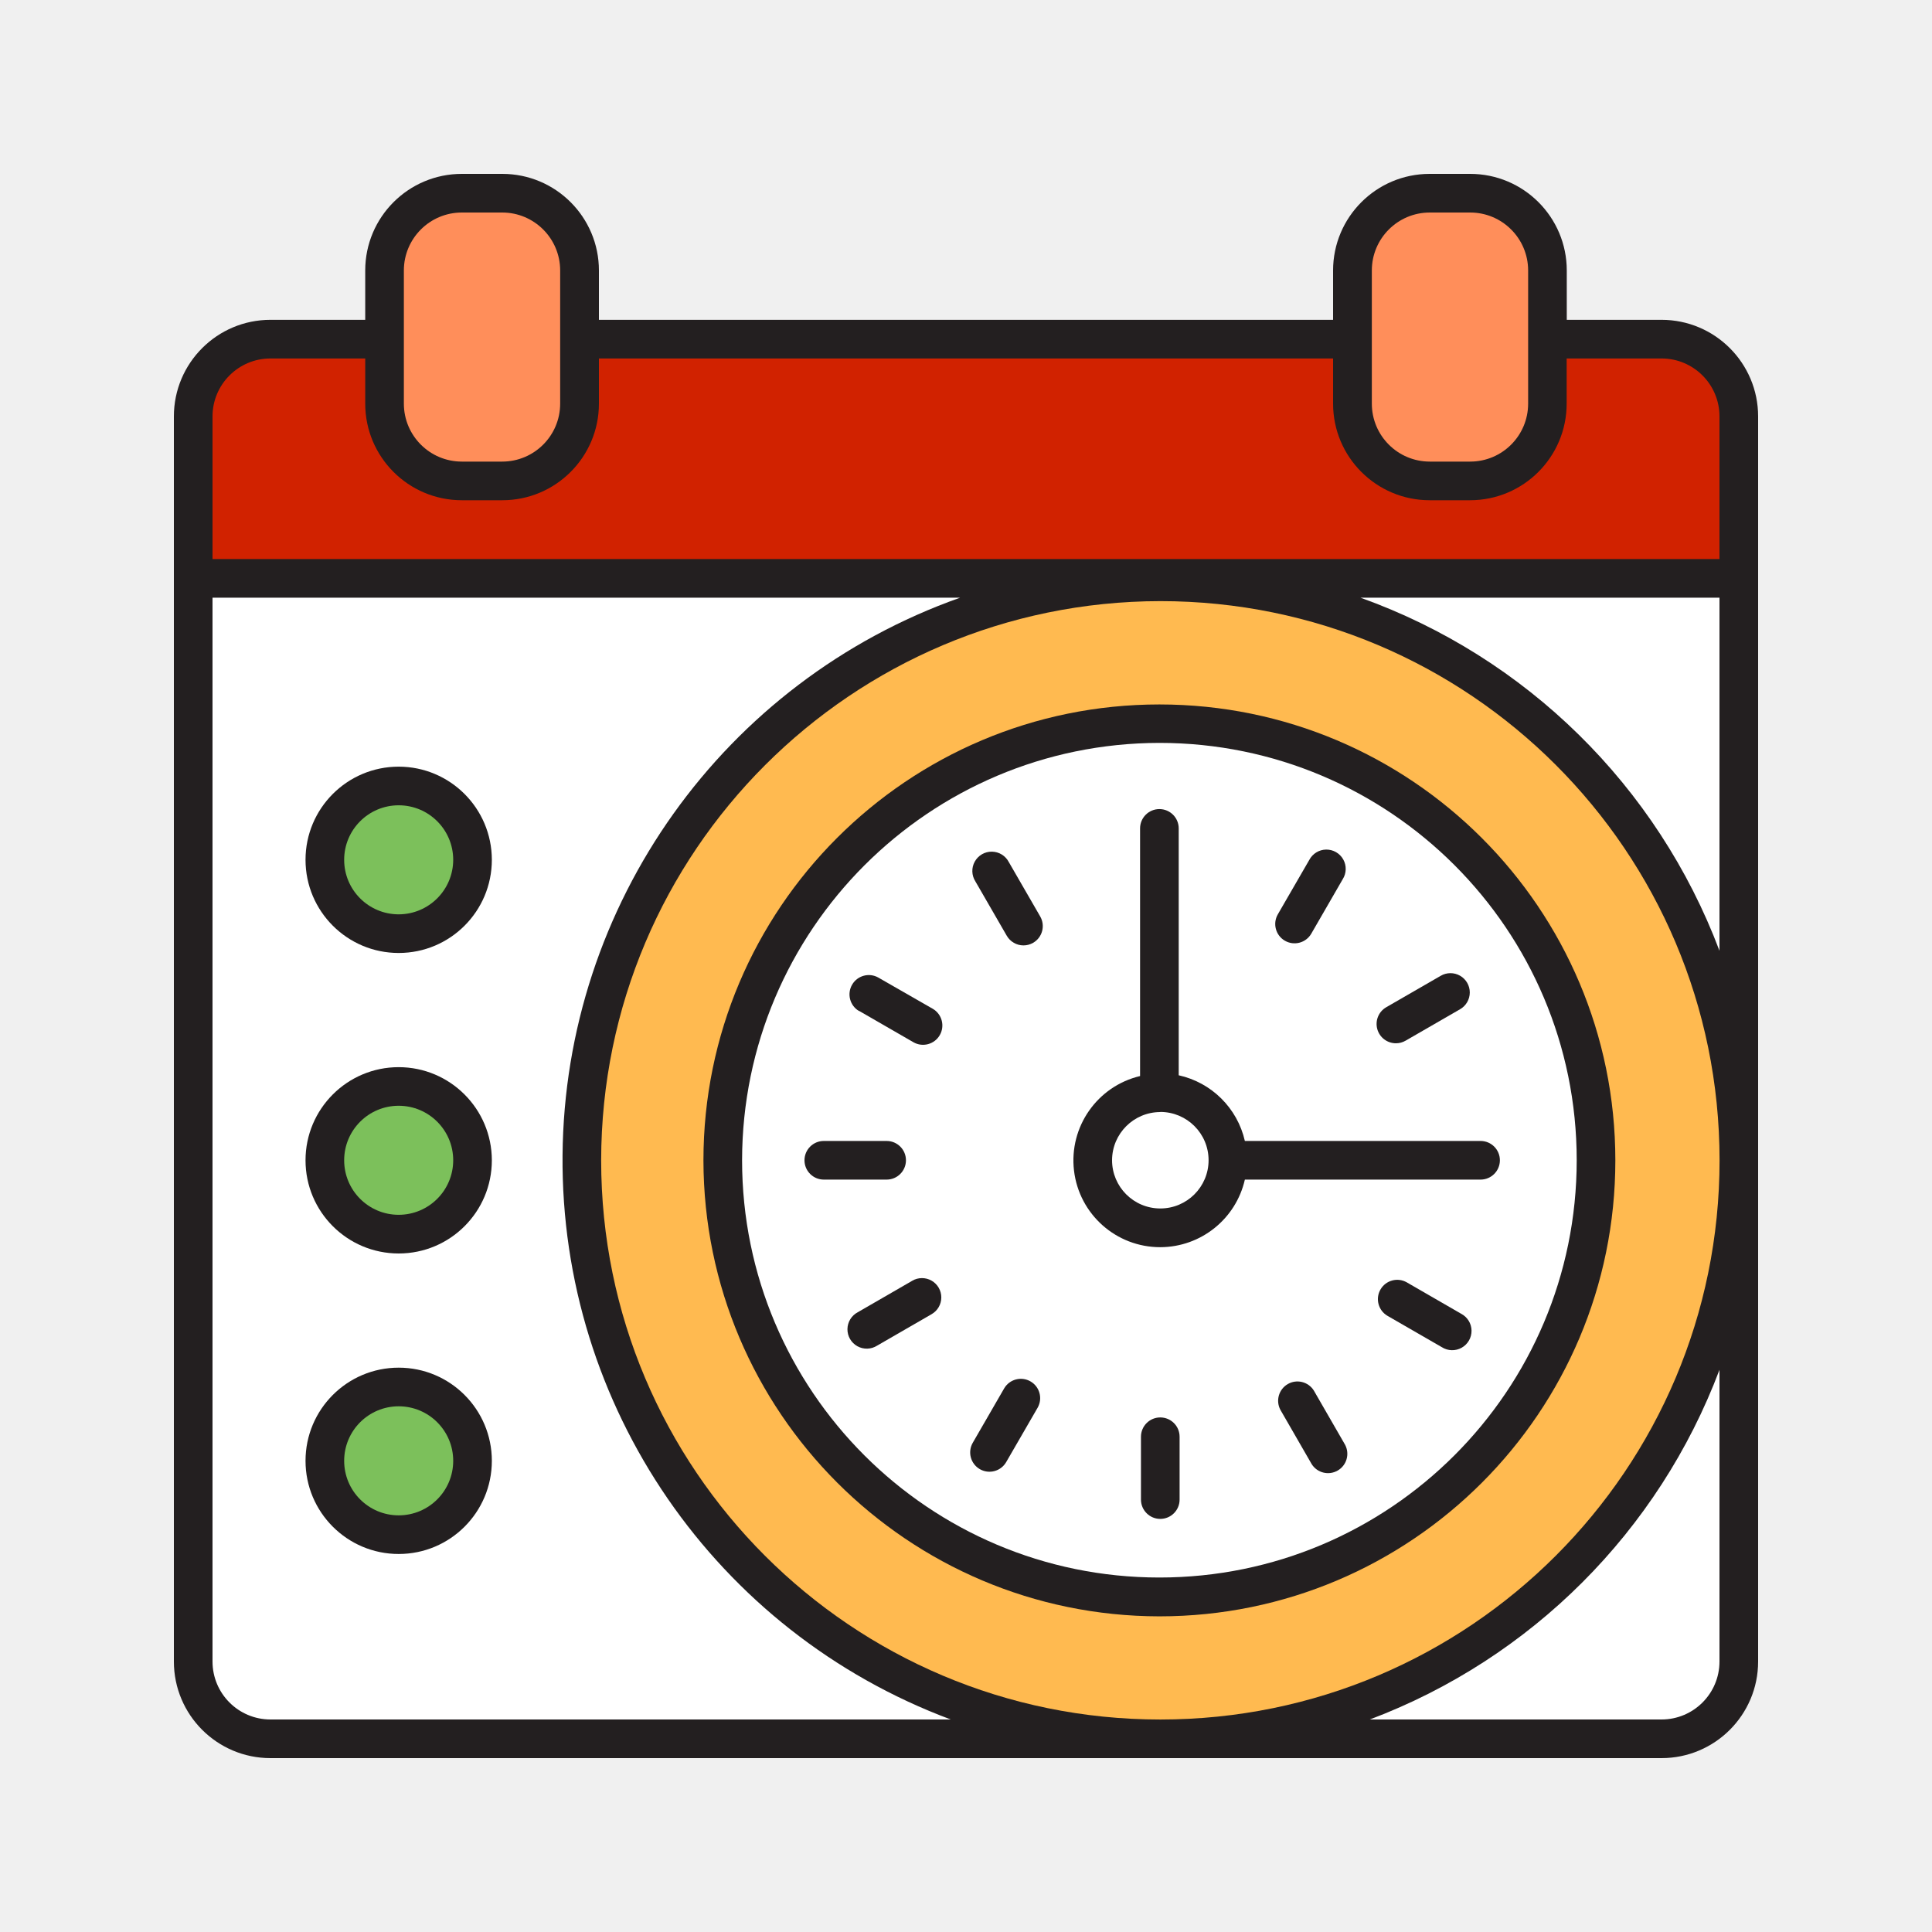
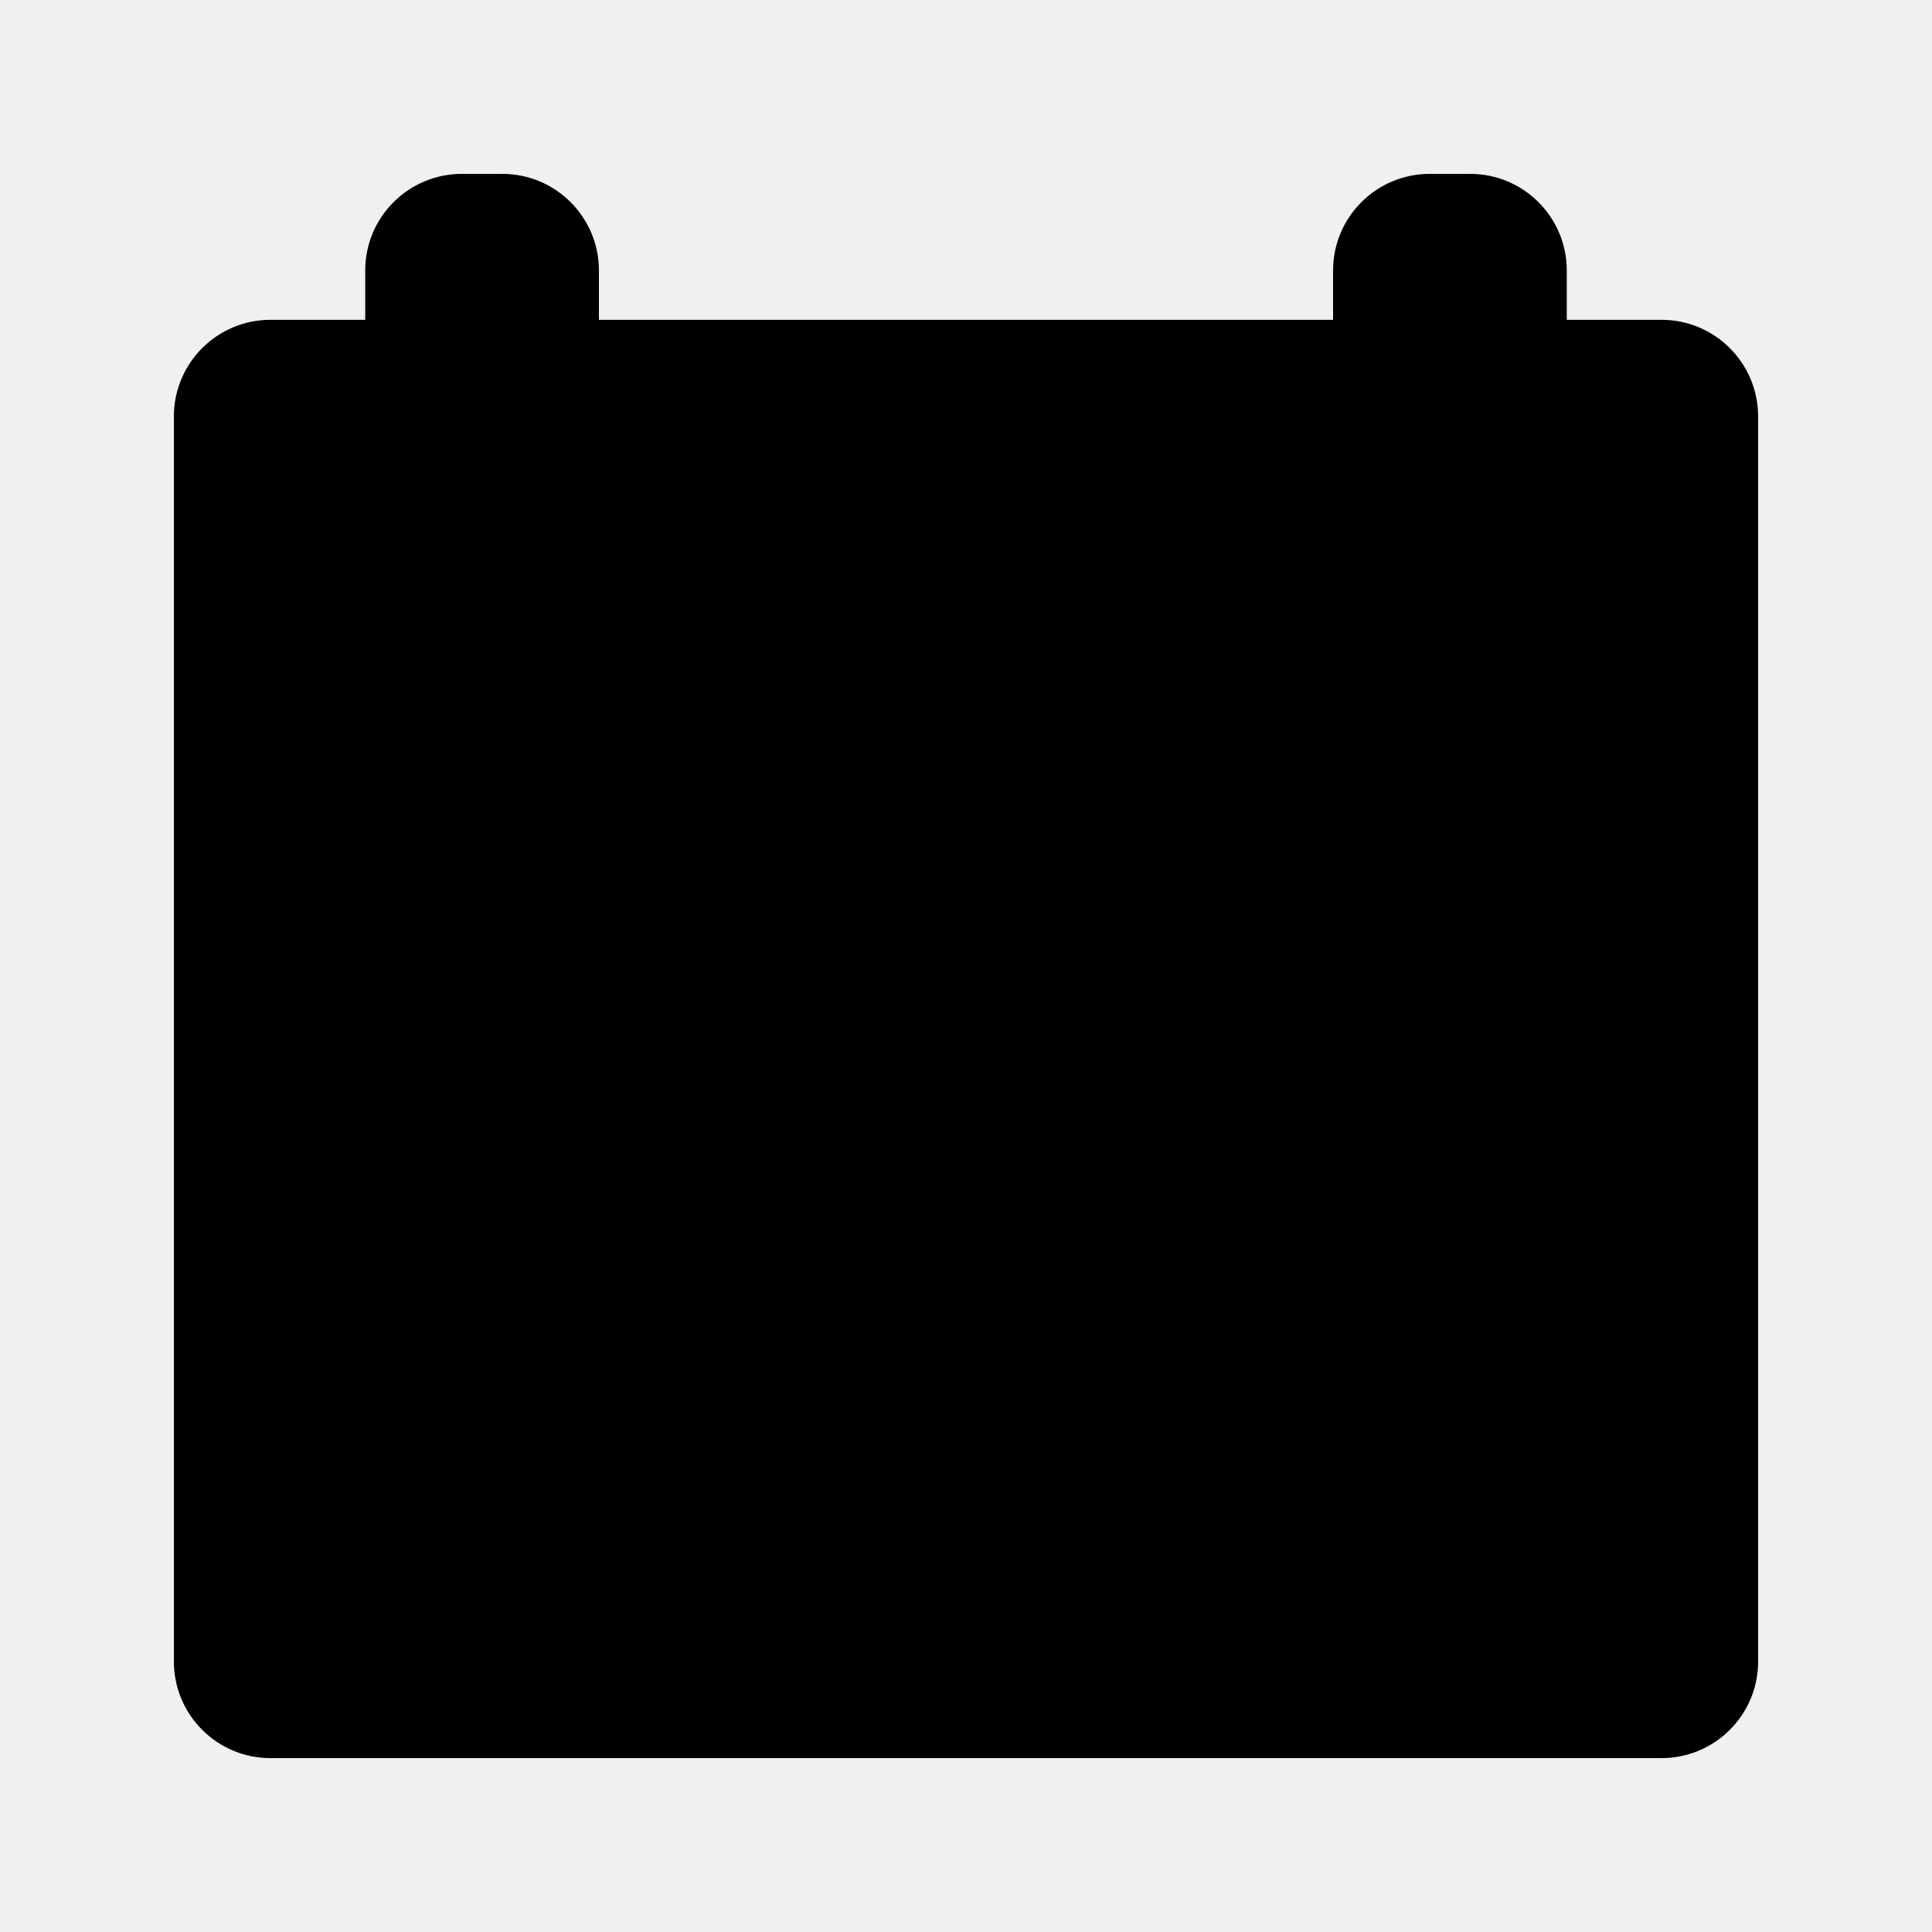
<svg xmlns="http://www.w3.org/2000/svg" width="800px" height="800px" viewBox="0 0 50 50" data-name="Layer 1" id="Layer_1">
  <defs>
    <style>.cls-1{fill:#231f20;}.cls-2{fill:#ffba50;}.cls-3{fill:#ffffff;}.cls-4{fill:#7cc05b;}.cls-5{fill:#ff8e5a;}.cls-6{fill:#d12200;}</style>
  </defs>
-   <path class="cls-1" d="M43,8.277H40.548V7a2.5,2.5,0,0,0-2.5-2.5H37A2.5,2.5,0,0,0,34.5,7V8.277H15.5V7A2.5,2.5,0,0,0,13,4.5H11.952A2.5,2.5,0,0,0,9.452,7V8.277H7a2.5,2.5,0,0,0-2.5,2.5V43A2.5,2.5,0,0,0,7,45.5H43A2.5,2.5,0,0,0,45.5,43V10.777A2.5,2.5,0,0,0,43,8.277Z" />
-   <path class="cls-2" d="M30.028,15.557a14.472,14.472,0,1,1-14.47,14.471A14.488,14.488,0,0,1,30.028,15.557Z" />
-   <path class="cls-1" d="M30.005,41.831a11.8,11.8,0,1,0-11.8-11.8A11.817,11.817,0,0,0,30.005,41.831Z" />
-   <path class="cls-3" d="M30.005,19.226a10.8,10.8,0,1,1-10.8,10.8A10.815,10.815,0,0,1,30.005,19.226Z" />
-   <path class="cls-3" d="M7,44.5A1.5,1.5,0,0,1,5.5,43V15.468H24.848A15.446,15.446,0,0,0,24.606,44.5Z" />
-   <path class="cls-3" d="M44.5,43A1.5,1.5,0,0,1,43,44.5H35.451A15.525,15.525,0,0,0,44.5,35.451Z" />
-   <path class="cls-1" d="M10.318,19.841a2.411,2.411,0,1,0,2.411,2.41A2.413,2.413,0,0,0,10.318,19.841Z" />
-   <path class="cls-4" d="M10.318,23.663a1.411,1.411,0,1,1,1.411-1.412A1.413,1.413,0,0,1,10.318,23.663Z" />
-   <path class="cls-1" d="M10.318,27.618a2.411,2.411,0,1,0,2.411,2.41A2.413,2.413,0,0,0,10.318,27.618Z" />
-   <path class="cls-4" d="M10.318,31.439a1.411,1.411,0,1,1,1.411-1.411A1.412,1.412,0,0,1,10.318,31.439Z" />
-   <circle class="cls-1" cx="10.318" cy="37.806" r="2.411" />
-   <circle class="cls-4" cx="10.318" cy="37.806" r="1.411" />
-   <rect class="cls-5" height="6.446" rx="1.5" width="4.045" x="35.503" y="5.5" />
-   <rect class="cls-5" height="6.446" rx="1.5" width="4.045" x="10.452" y="5.5" />
-   <path class="cls-6" d="M5.5,10.777A1.5,1.5,0,0,1,7,9.277H9.452v1.169a2.5,2.5,0,0,0,2.5,2.5H13a2.5,2.5,0,0,0,2.5-2.5V9.277H34.5v1.169a2.5,2.5,0,0,0,2.5,2.5h1.045a2.5,2.5,0,0,0,2.5-2.5V9.277H43a1.5,1.5,0,0,1,1.5,1.5v3.691H5.5Z" />
-   <path class="cls-3" d="M35.209,15.468H44.5v9.138A15.525,15.525,0,0,0,35.209,15.468Z" />
-   <path class="cls-1" d="M30.028,36.683a.5.5,0,0,0-.5.5v1.626a.5.5,0,0,0,1,0V37.183A.5.5,0,0,0,30.028,36.683Z" />
-   <path class="cls-1" d="M21.32,30.528h1.626a.5.5,0,1,0,0-1H21.32a.5.5,0,0,0,0,1Z" />
-   <path class="cls-1" d="M34,35.984a.5.5,0,0,0-.865.5l.812,1.409a.5.5,0,0,0,.865-.5Z" />
-   <path class="cls-1" d="M26.055,24.217a.5.5,0,0,0,.432.25.5.5,0,0,0,.25-.067.5.5,0,0,0,.183-.683l-.813-1.408a.5.5,0,1,0-.865.5Z" />
-   <path class="cls-1" d="M23.609,33.146,22.2,33.96a.5.5,0,1,0,.5.865l1.408-.813a.5.5,0,1,0-.5-.866Z" />
-   <path class="cls-1" d="M36.126,27a.494.494,0,0,0,.25-.067l1.409-.813a.5.5,0,1,0-.5-.866l-1.409.813a.5.5,0,0,0,.25.933Z" />
-   <path class="cls-1" d="M37.815,34l-1.408-.813a.5.5,0,0,0-.5.866l1.408.812a.5.5,0,1,0,.5-.865Z" />
-   <path class="cls-1" d="M22.232,26.161l1.409.813a.5.5,0,0,0,.5-.866L22.732,25.3a.5.5,0,0,0-.5.866Z" />
-   <path class="cls-1" d="M25.357,38.021a.5.5,0,0,0,.683-.182l.814-1.408a.5.5,0,0,0-.866-.5l-.813,1.408A.5.5,0,0,0,25.357,38.021Z" />
-   <path class="cls-1" d="M33.253,24.346a.5.5,0,0,0,.683-.183l.813-1.408a.5.5,0,1,0-.865-.5l-.814,1.408A.5.5,0,0,0,33.253,24.346Z" />
-   <path class="cls-1" d="M30.028,32.277a2.25,2.25,0,0,0,2.189-1.749h6.1a.5.5,0,0,0,0-1h-6.1a2.255,2.255,0,0,0-1.712-1.7V21.439a.5.5,0,0,0-1,0v6.409a2.245,2.245,0,0,0,.523,4.429Zm0-3.5a1.249,1.249,0,1,1-1.248,1.248A1.25,1.25,0,0,1,30.028,28.78Z" />
+   <path className="cls-1" d="M43,8.277H40.548V7a2.5,2.5,0,0,0-2.5-2.5H37A2.5,2.5,0,0,0,34.5,7V8.277H15.5V7A2.5,2.5,0,0,0,13,4.5H11.952A2.5,2.5,0,0,0,9.452,7V8.277H7a2.5,2.5,0,0,0-2.5,2.5V43A2.5,2.5,0,0,0,7,45.5H43A2.5,2.5,0,0,0,45.5,43V10.777A2.5,2.5,0,0,0,43,8.277Z" />
+   <path className="cls-2" d="M30.028,15.557a14.472,14.472,0,1,1-14.47,14.471A14.488,14.488,0,0,1,30.028,15.557Z" />
+   <path className="cls-1" d="M30.005,41.831a11.8,11.8,0,1,0-11.8-11.8A11.817,11.817,0,0,0,30.005,41.831Z" />
+   <path className="cls-3" d="M30.005,19.226a10.8,10.8,0,1,1-10.8,10.8A10.815,10.815,0,0,1,30.005,19.226Z" />
+   <path className="cls-3" d="M7,44.5A1.5,1.5,0,0,1,5.5,43V15.468H24.848A15.446,15.446,0,0,0,24.606,44.5Z" />
+   <path className="cls-3" d="M44.5,43A1.5,1.5,0,0,1,43,44.5H35.451A15.525,15.525,0,0,0,44.5,35.451Z" />
+   <path className="cls-1" d="M10.318,19.841a2.411,2.411,0,1,0,2.411,2.41A2.413,2.413,0,0,0,10.318,19.841Z" />
+   <path className="cls-4" d="M10.318,23.663a1.411,1.411,0,1,1,1.411-1.412A1.413,1.413,0,0,1,10.318,23.663Z" />
+   <path className="cls-1" d="M10.318,27.618a2.411,2.411,0,1,0,2.411,2.41A2.413,2.413,0,0,0,10.318,27.618Z" />
+   <path className="cls-4" d="M10.318,31.439a1.411,1.411,0,1,1,1.411-1.411A1.412,1.412,0,0,1,10.318,31.439Z" />
+   <circle className="cls-1" cx="10.318" cy="37.806" r="2.411" />
+   <circle className="cls-4" cx="10.318" cy="37.806" r="1.411" />
+   <rect className="cls-5" height="6.446" rx="1.5" width="4.045" x="35.503" y="5.5" />
+   <rect className="cls-5" height="6.446" rx="1.5" width="4.045" x="10.452" y="5.5" />
+   <path className="cls-6" d="M5.5,10.777A1.5,1.5,0,0,1,7,9.277H9.452v1.169a2.5,2.5,0,0,0,2.5,2.5H13a2.5,2.5,0,0,0,2.5-2.5V9.277H34.5v1.169a2.5,2.5,0,0,0,2.5,2.5h1.045a2.5,2.5,0,0,0,2.5-2.5V9.277H43a1.5,1.5,0,0,1,1.5,1.5v3.691H5.5Z" />
+   <path className="cls-3" d="M35.209,15.468H44.5v9.138A15.525,15.525,0,0,0,35.209,15.468Z" />
+   <path className="cls-1" d="M30.028,36.683a.5.5,0,0,0-.5.5v1.626a.5.5,0,0,0,1,0V37.183A.5.5,0,0,0,30.028,36.683Z" />
+   <path className="cls-1" d="M21.32,30.528h1.626a.5.5,0,1,0,0-1H21.32a.5.5,0,0,0,0,1Z" />
+   <path className="cls-1" d="M34,35.984a.5.5,0,0,0-.865.5l.812,1.409a.5.5,0,0,0,.865-.5Z" />
+   <path className="cls-1" d="M26.055,24.217a.5.5,0,0,0,.432.25.5.5,0,0,0,.25-.067.5.5,0,0,0,.183-.683l-.813-1.408a.5.5,0,1,0-.865.5Z" />
+   <path className="cls-1" d="M23.609,33.146,22.2,33.96a.5.5,0,1,0,.5.865l1.408-.813a.5.5,0,1,0-.5-.866Z" />
+   <path className="cls-1" d="M36.126,27a.494.494,0,0,0,.25-.067l1.409-.813a.5.5,0,1,0-.5-.866l-1.409.813a.5.5,0,0,0,.25.933Z" />
+   <path className="cls-1" d="M37.815,34l-1.408-.813a.5.5,0,0,0-.5.866l1.408.812a.5.5,0,1,0,.5-.865Z" />
+   <path className="cls-1" d="M22.232,26.161l1.409.813a.5.5,0,0,0,.5-.866L22.732,25.3a.5.5,0,0,0-.5.866Z" />
+   <path className="cls-1" d="M25.357,38.021a.5.5,0,0,0,.683-.182l.814-1.408a.5.5,0,0,0-.866-.5l-.813,1.408A.5.5,0,0,0,25.357,38.021Z" />
+   <path className="cls-1" d="M33.253,24.346a.5.5,0,0,0,.683-.183l.813-1.408a.5.5,0,1,0-.865-.5l-.814,1.408A.5.5,0,0,0,33.253,24.346Z" />
+   <path className="cls-1" d="M30.028,32.277a2.25,2.25,0,0,0,2.189-1.749h6.1a.5.5,0,0,0,0-1h-6.1a2.255,2.255,0,0,0-1.712-1.7V21.439a.5.5,0,0,0-1,0v6.409a2.245,2.245,0,0,0,.523,4.429Zm0-3.5a1.249,1.249,0,1,1-1.248,1.248A1.25,1.25,0,0,1,30.028,28.78Z" />
</svg>
